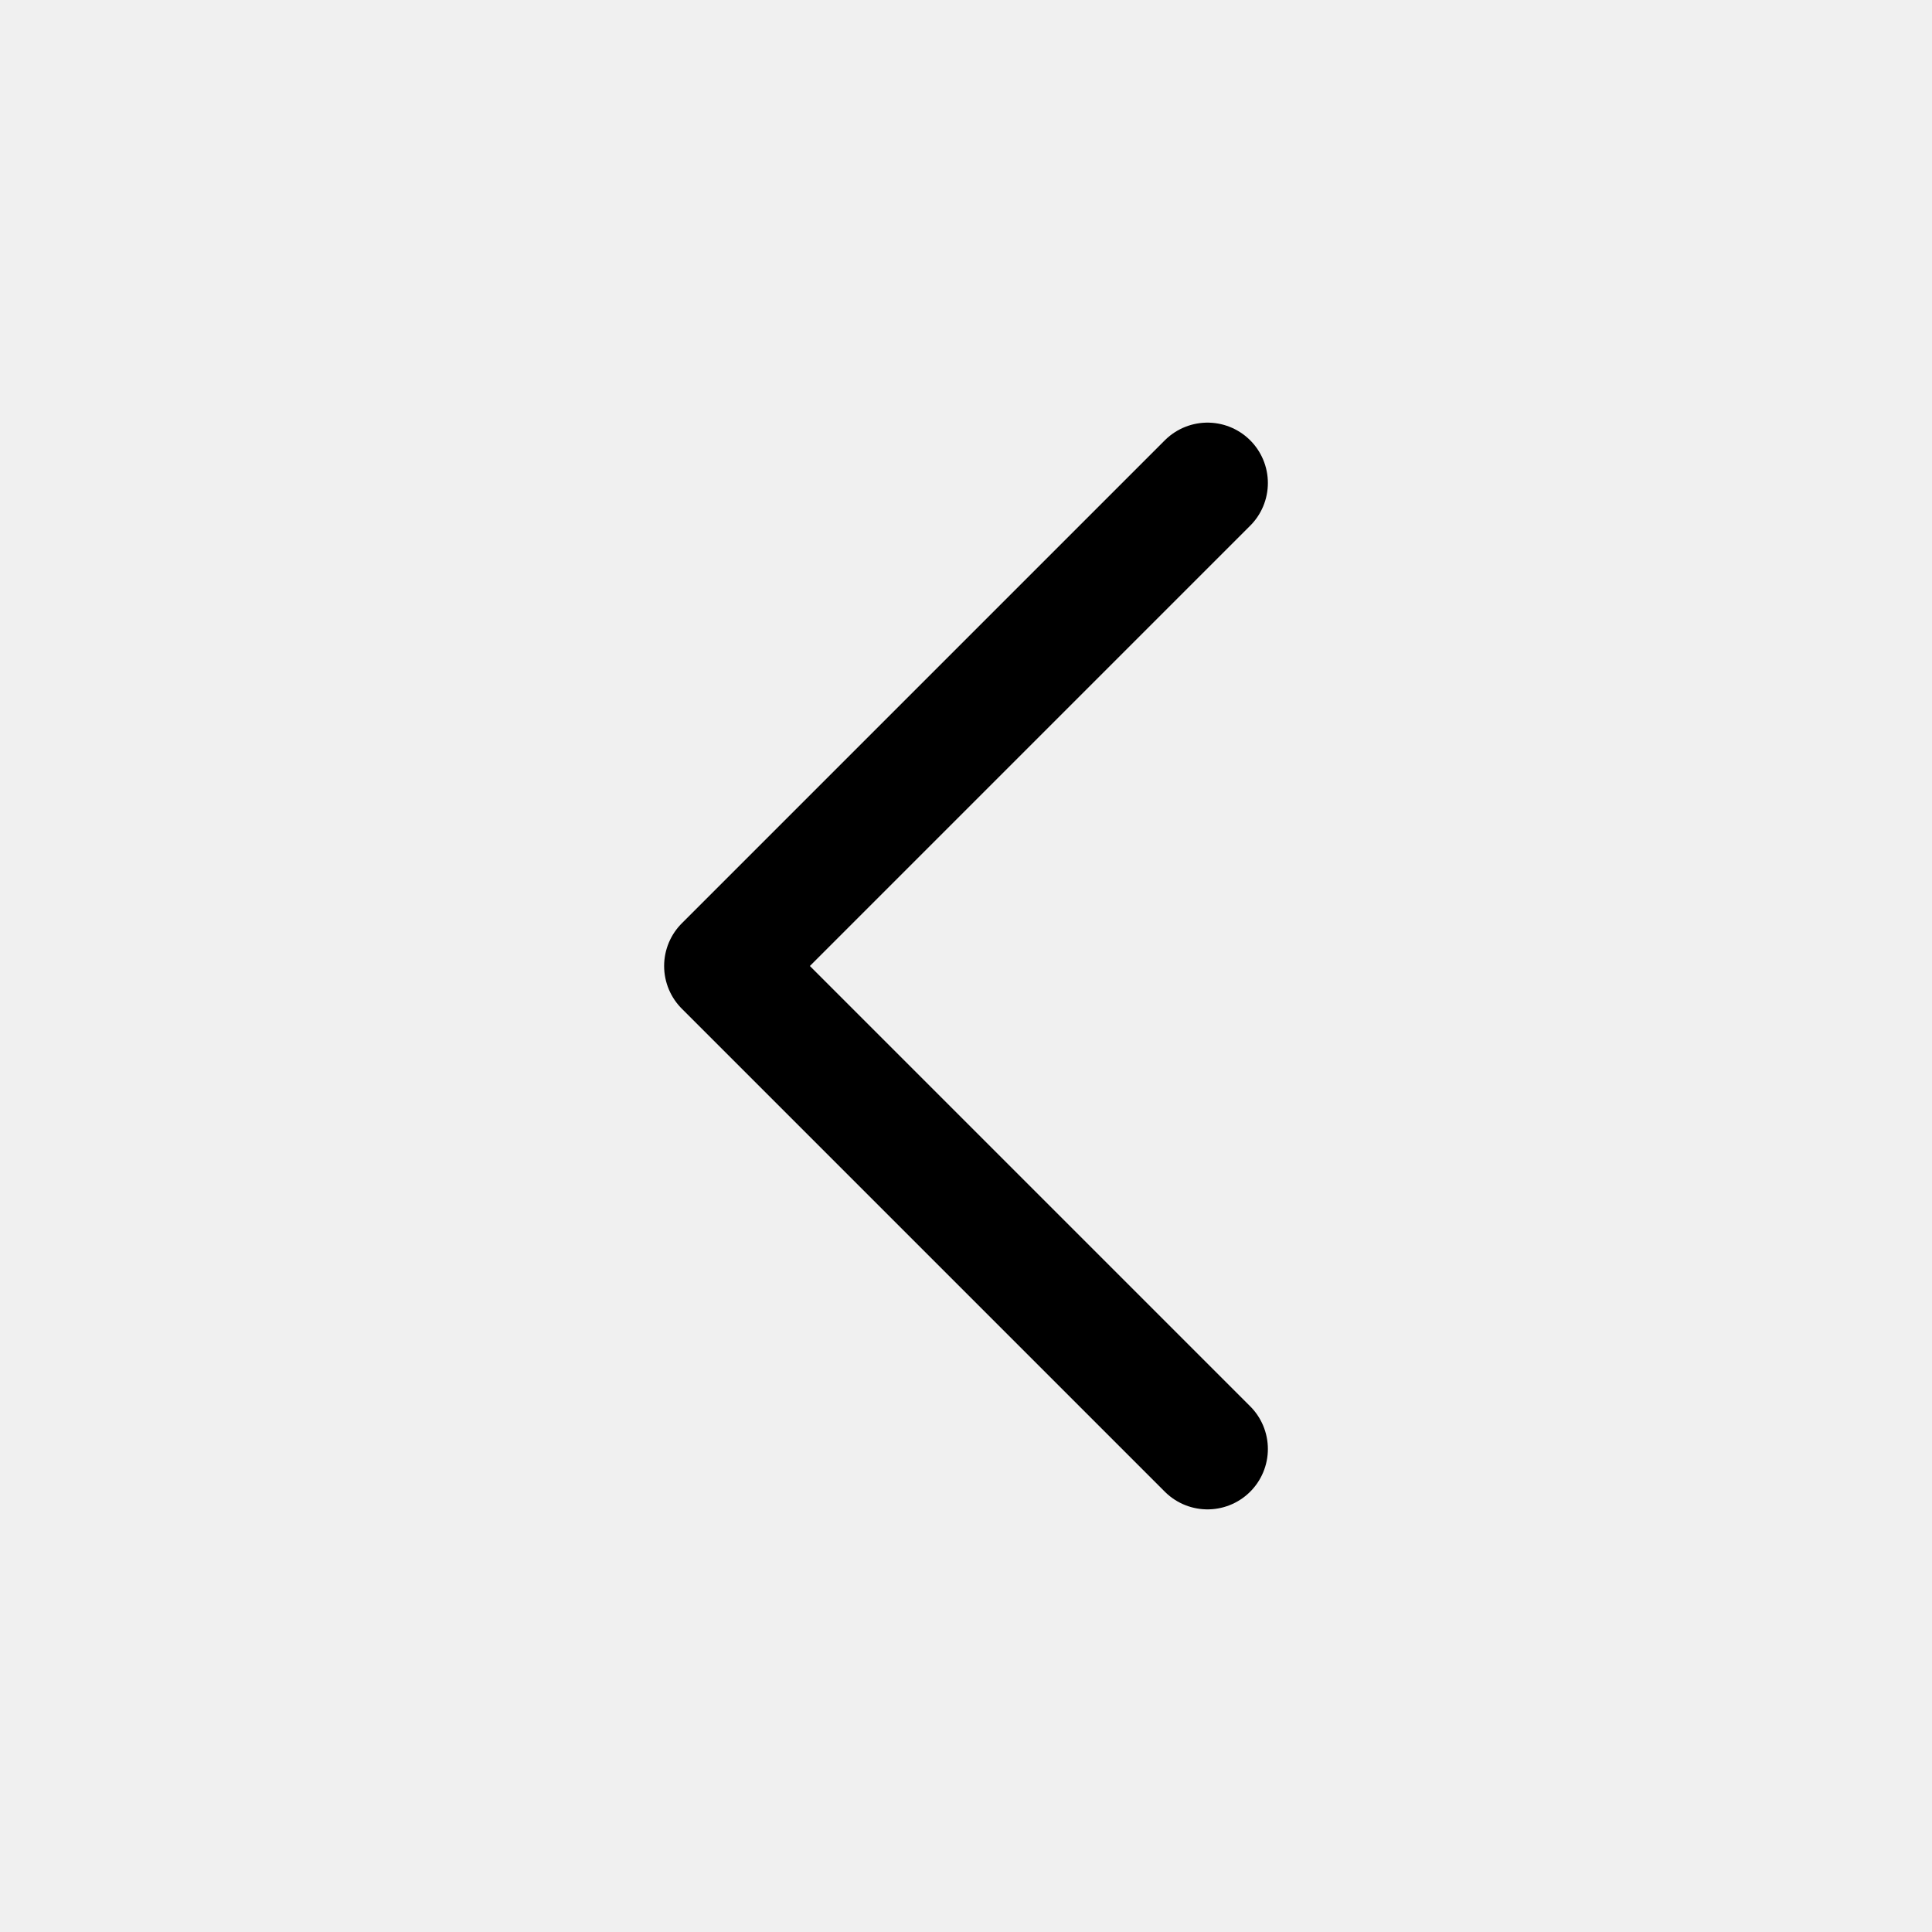
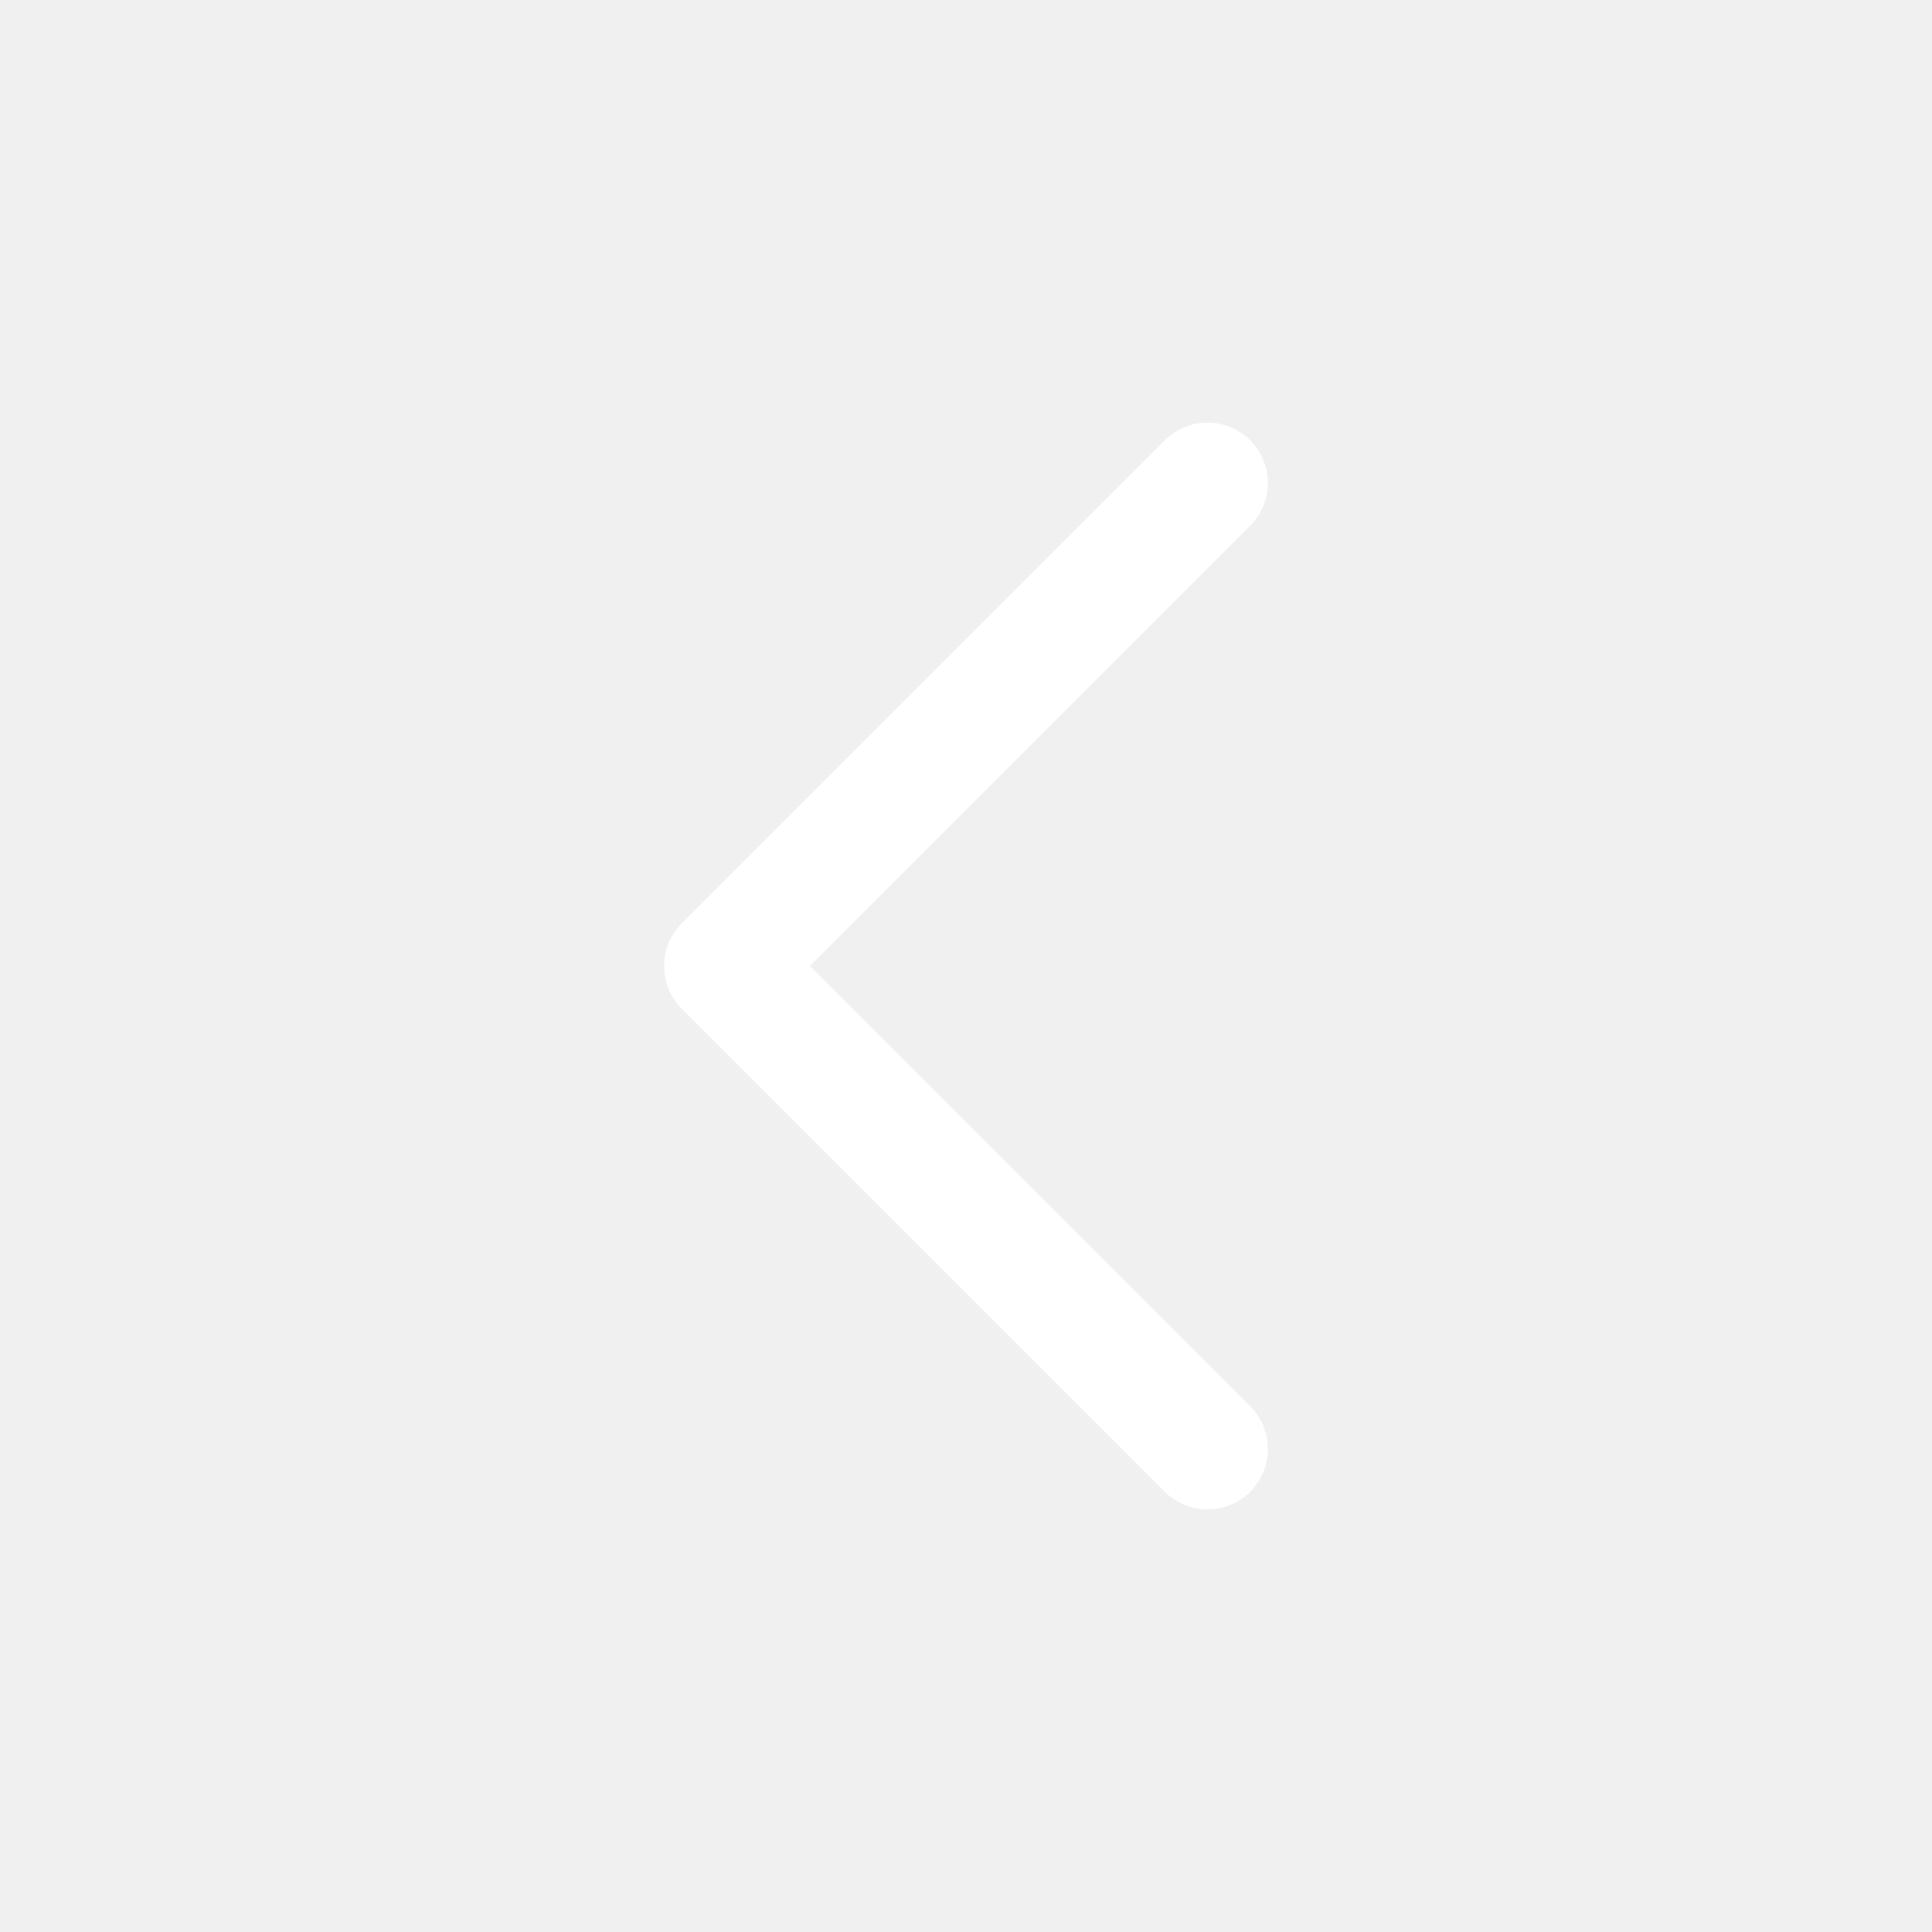
- <svg xmlns="http://www.w3.org/2000/svg" width="32" height="32" viewBox="0 0 24 24" fill="none" stroke="currentColor" stroke-width="1.5" stroke-linecap="round" stroke-linejoin="round" class="feather feather-chevron-left">
+ <svg xmlns="http://www.w3.org/2000/svg" width="32" height="32" viewBox="0 0 24 24" fill="none" stroke="#fff" stroke-width="1.5" stroke-linecap="round" stroke-linejoin="round" class="feather feather-chevron-left">
  <polyline points="15 18 9 12 15 6" />
</svg>
